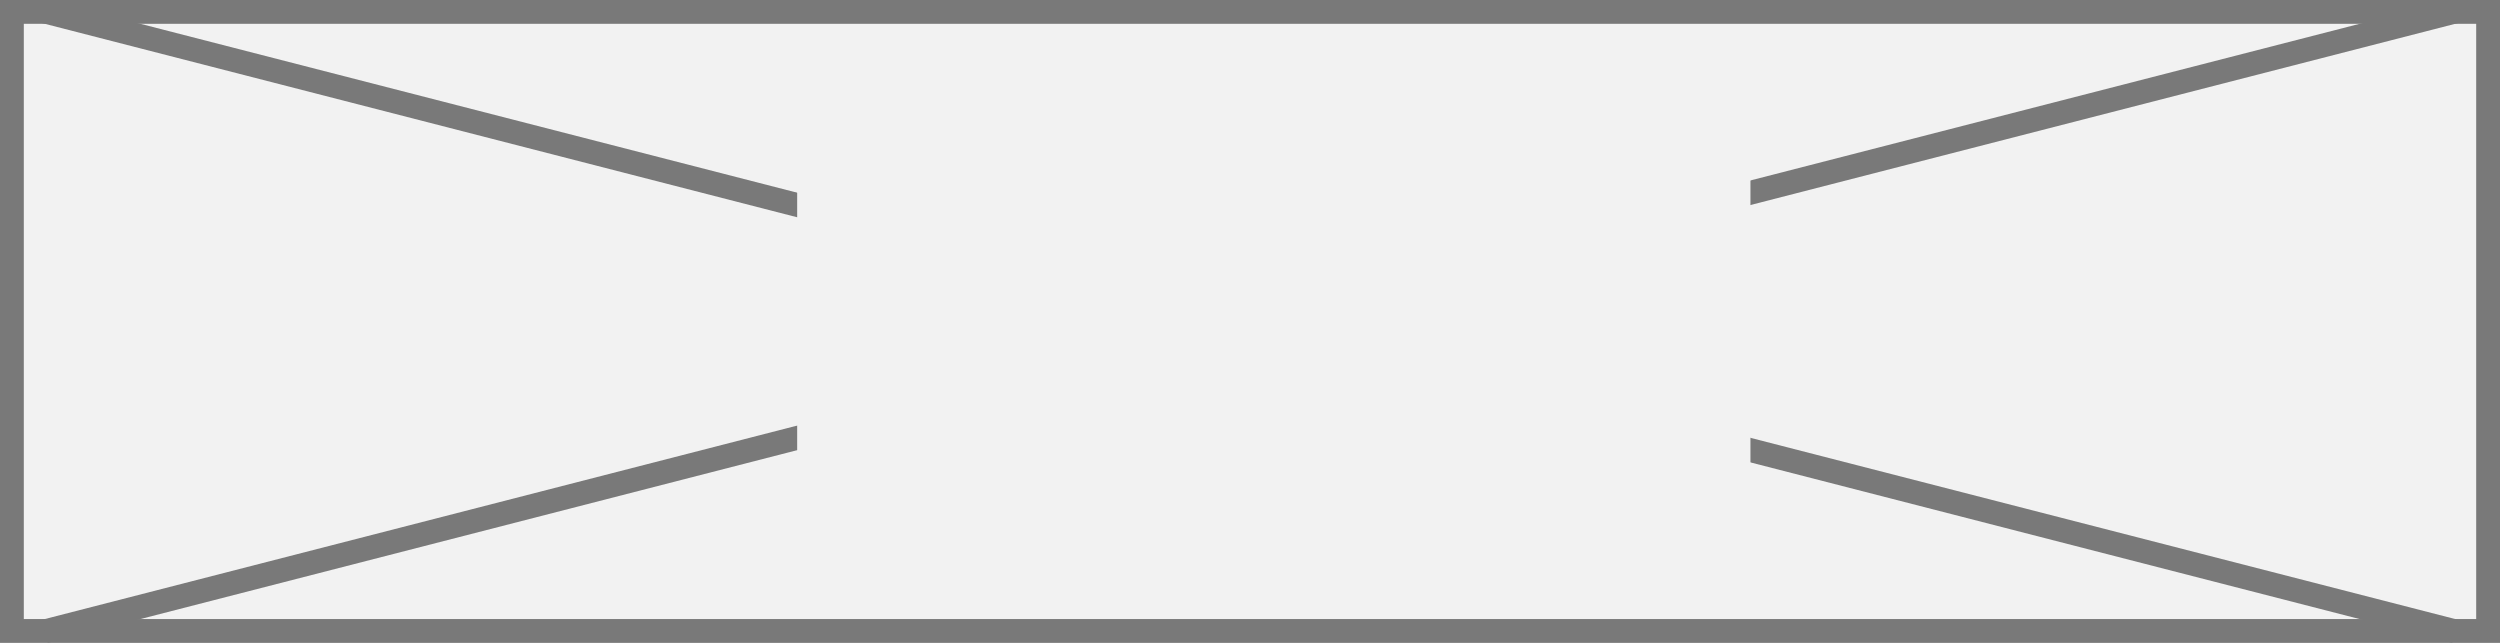
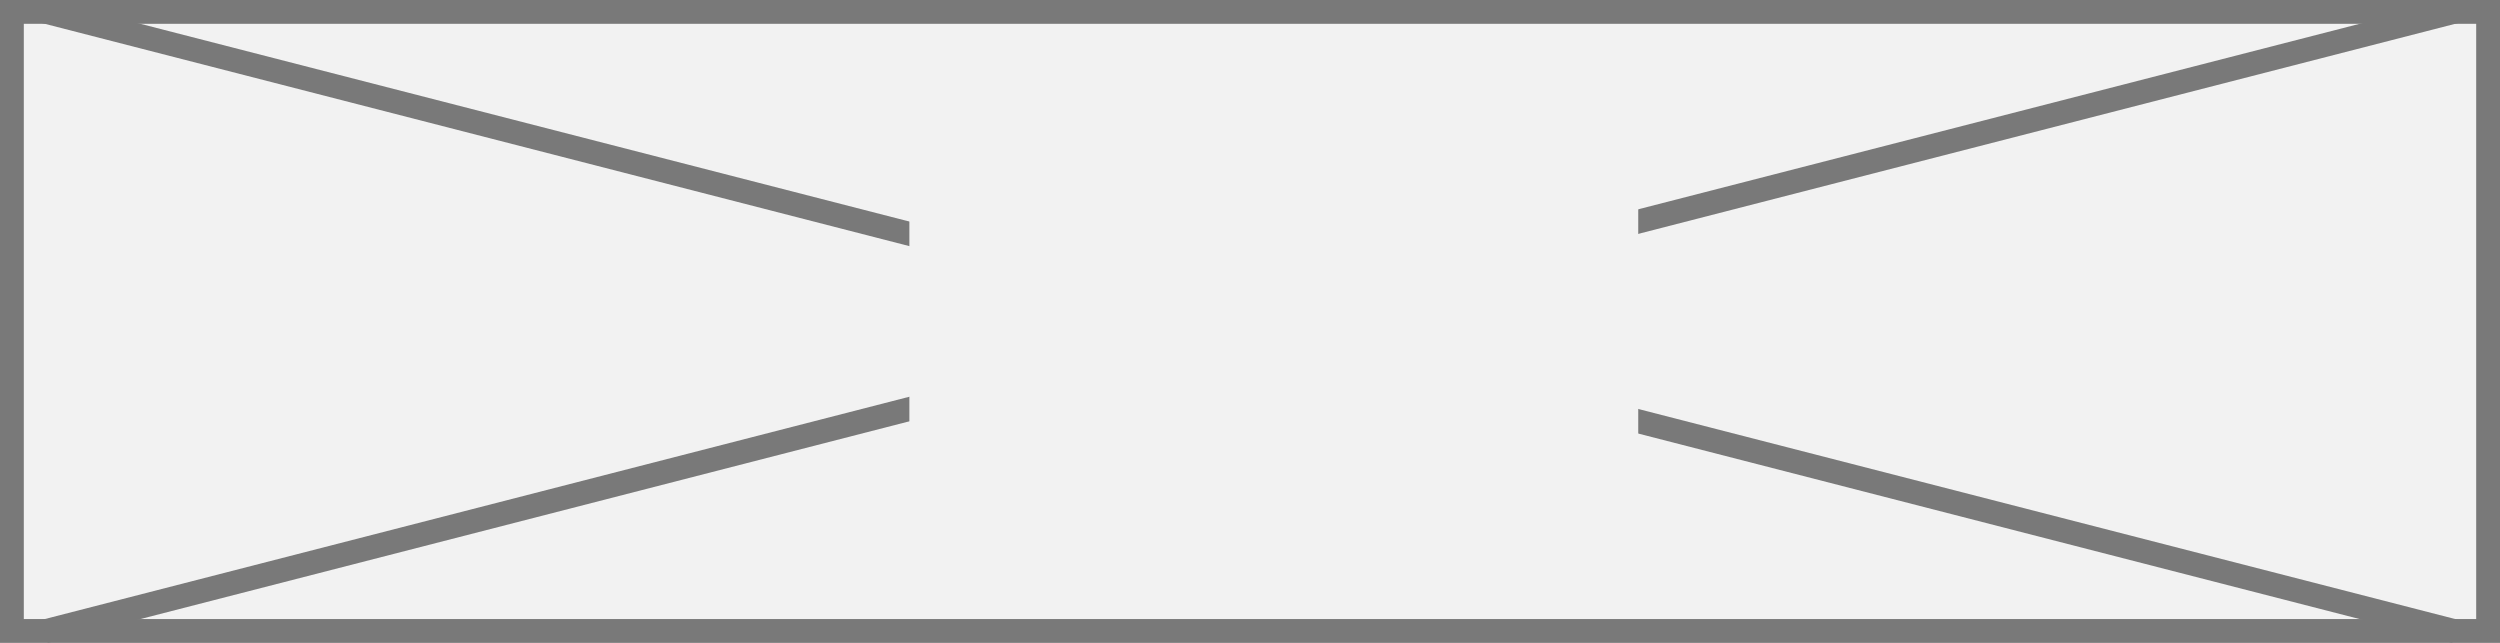
<svg xmlns="http://www.w3.org/2000/svg" version="1.1" width="105px" height="27px">
  <defs>
-     <mask fill="white" id="clip36">
-       <path d="M 371.481 1127  L 411.519 1127  L 411.519 1146  L 371.481 1146  Z M 338 1122  L 443 1122  L 443 1149  L 338 1149  Z " fill-rule="evenodd" />
+     <mask fill="white" id="clip35">
+       <path d="M 134.194 1127  L 164.806 1127  L 164.806 1146  L 134.194 1146  Z M 96 1122  L 201 1122  L 201 1149  L 96 1149  Z " fill-rule="evenodd" />
    </mask>
  </defs>
-   <g transform="matrix(1 0 0 1 -338 -1122 )">
-     <path d="M 338.5 1122.5  L 442.5 1122.5  L 442.5 1148.5  L 338.5 1148.5  L 338.5 1122.5  Z " fill-rule="nonzero" fill="#f2f2f2" stroke="none" />
-     <path d="M 338.5 1122.5  L 442.5 1122.5  L 442.5 1148.5  L 338.5 1148.5  L 338.5 1122.5  Z " stroke-width="1" stroke="#797979" fill="none" />
-     <path d="M 339.883 1122.484  L 441.117 1148.516  M 441.117 1122.484  L 339.883 1148.516  " stroke-width="1" stroke="#797979" fill="none" mask="url(#clip36)" />
+   <g transform="matrix(1 0 0 1 -96 -1122 )">
+     <path d="M 96.5 1122.5  L 200.5 1122.5  L 200.5 1148.5  L 96.5 1148.5  L 96.5 1122.5  Z " fill-rule="nonzero" fill="#f2f2f2" stroke="none" />
+     <path d="M 96.5 1122.5  L 200.5 1122.5  L 200.5 1148.5  L 96.5 1148.5  L 96.5 1122.5  Z " stroke-width="1" stroke="#797979" fill="none" />
+     <path d="M 97.883 1122.484  L 199.117 1148.516  M 199.117 1122.484  L 97.883 1148.516  " stroke-width="1" stroke="#797979" fill="none" mask="url(#clip35)" />
  </g>
</svg>
